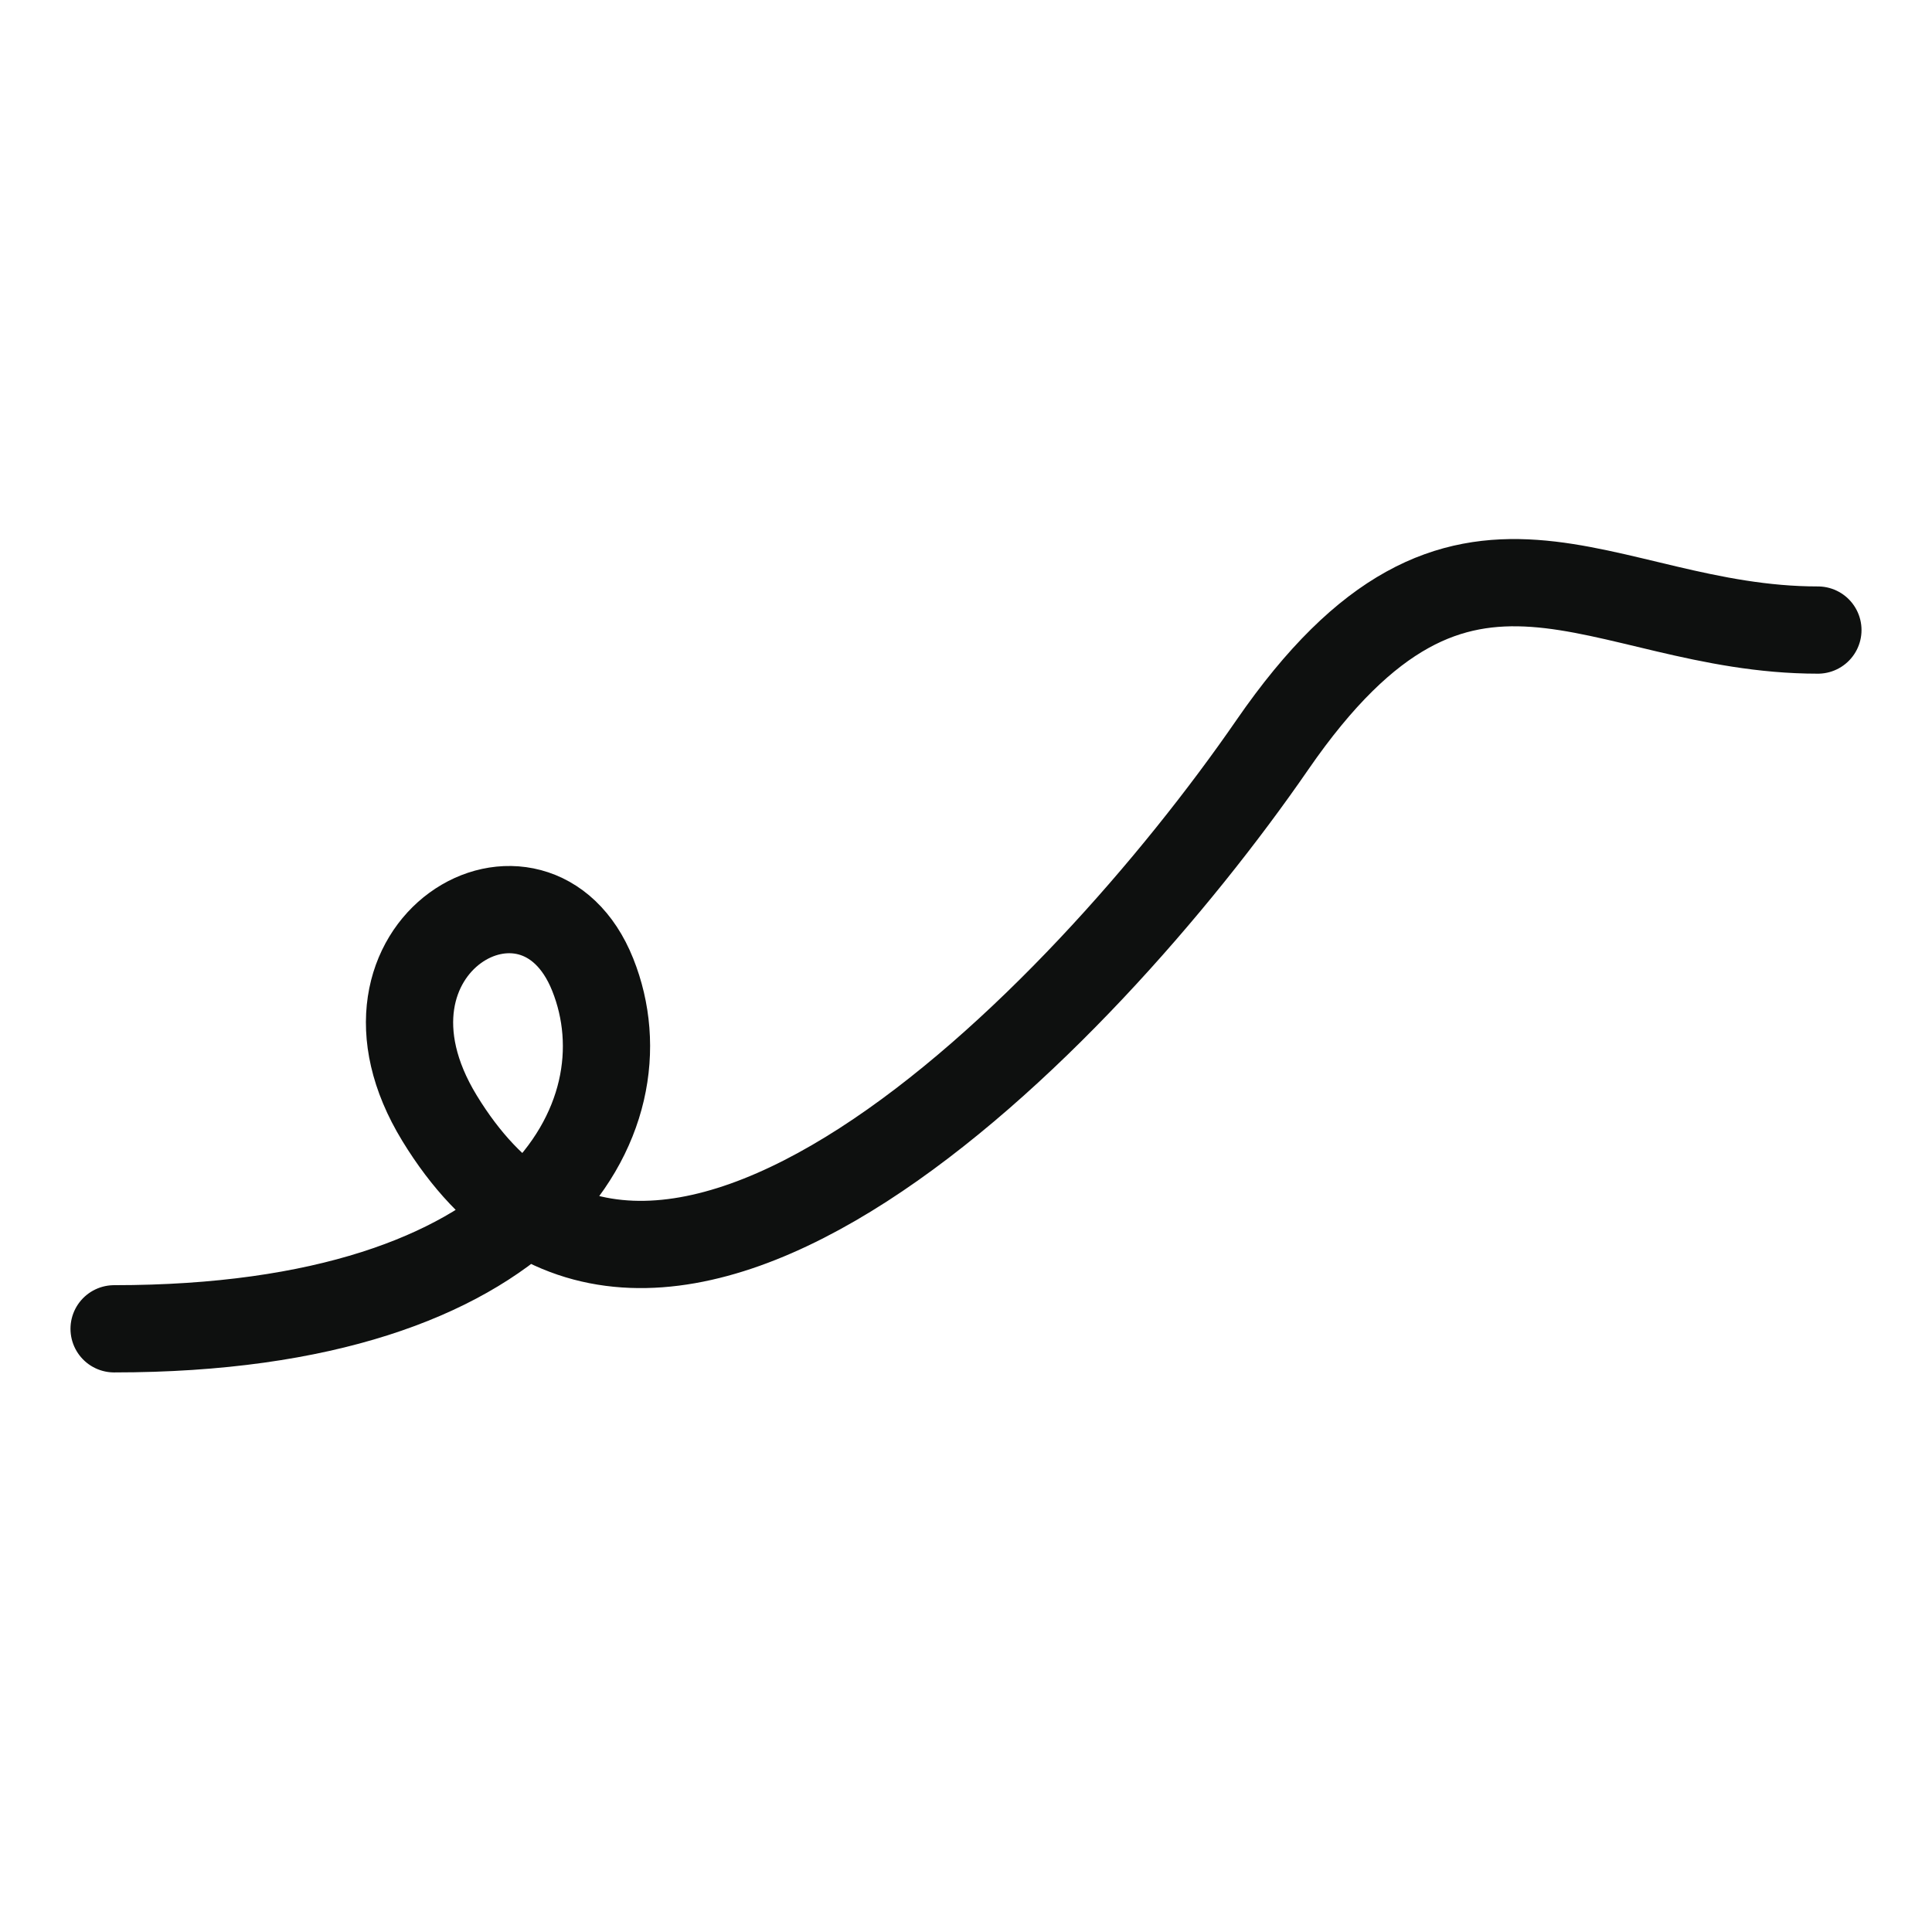
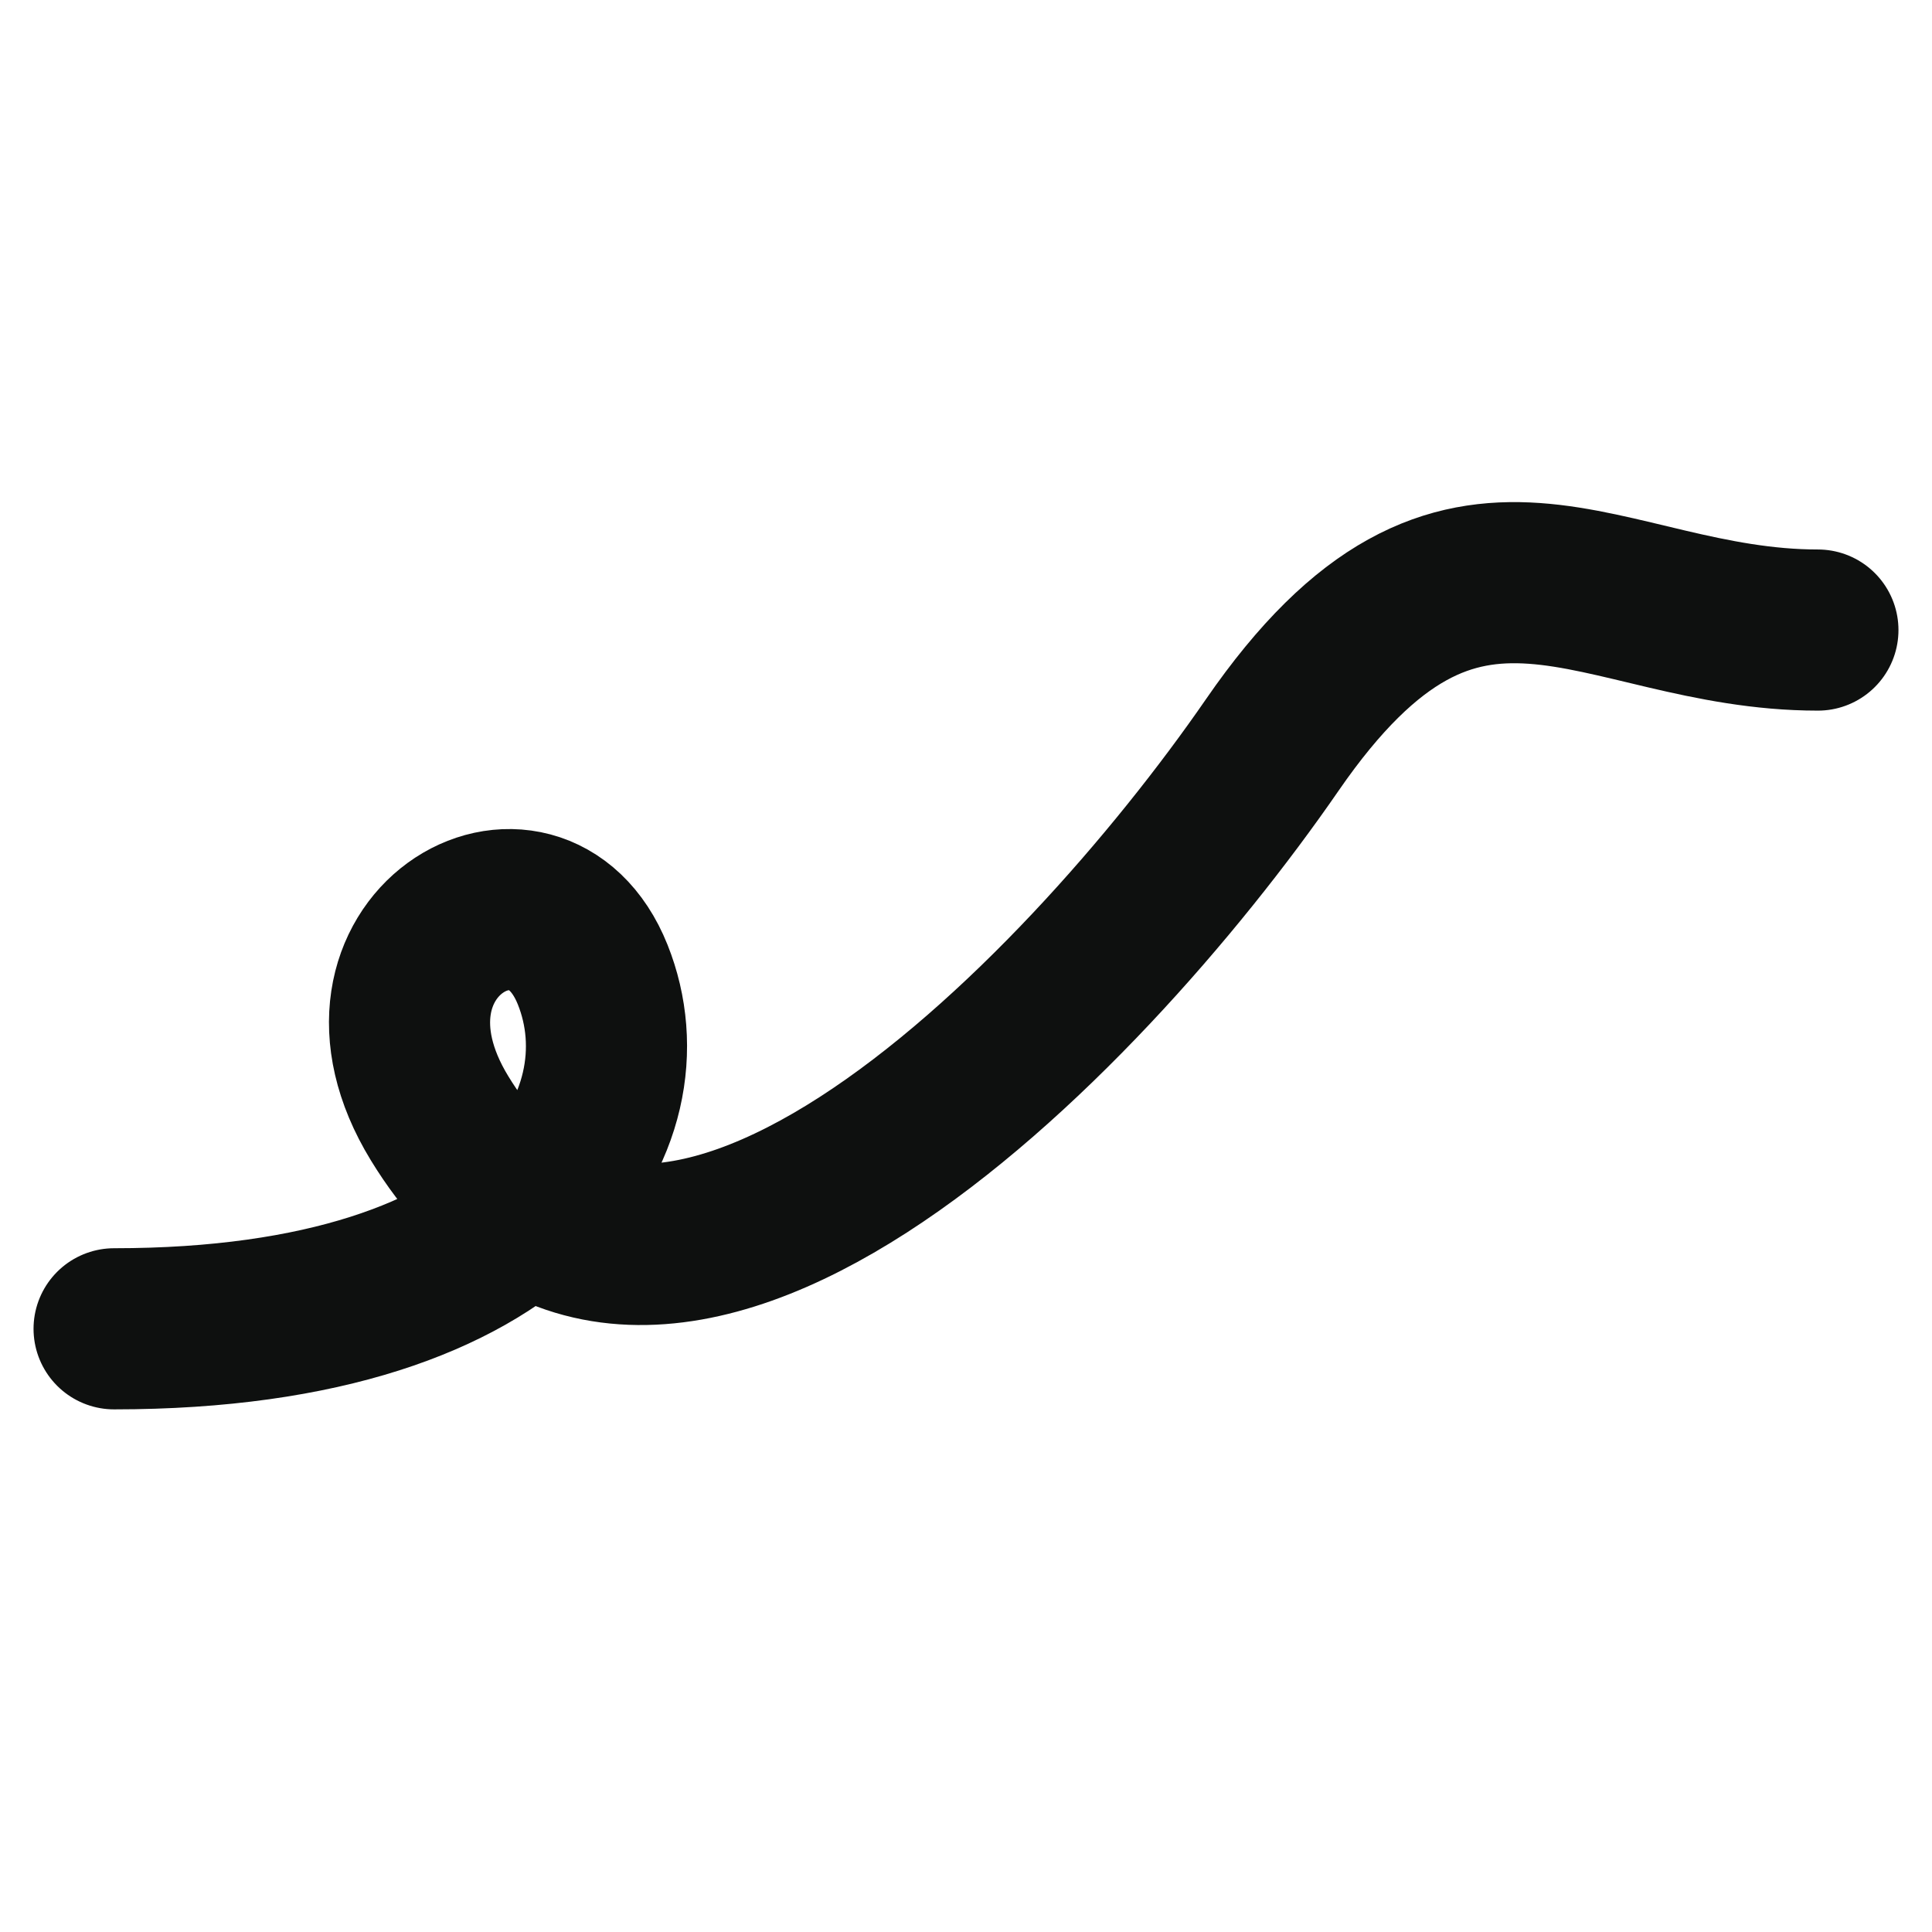
<svg xmlns="http://www.w3.org/2000/svg" viewBox="0 0 64 64" fill="none" color="#0E100F">
-   <path d="M43 149.348C84.034 149.348 95.225 128.831 89.629 114.842C84.034 100.854 64.449 112.045 74.708 128.831C95.225 162.404 137.191 119.505 155.843 92.46C174.494 65.415 187.551 81.269 209 81.269" transform="translate(-10.84 -6.76) scale(.34)" stroke="currentColor" stroke-width="8.5" stroke-linecap="round" stroke-linejoin="round" />
+   <path d="M43 149.348C84.034 149.348 95.225 128.831 89.629 114.842C84.034 100.854 64.449 112.045 74.708 128.831C95.225 162.404 137.191 119.505 155.843 92.46C174.494 65.415 187.551 81.269 209 81.269" transform="translate(-10.84 -6.76) scale(.34)" stroke="currentColor" stroke-width="15.7" stroke-linecap="round" stroke-linejoin="round" />
</svg>
